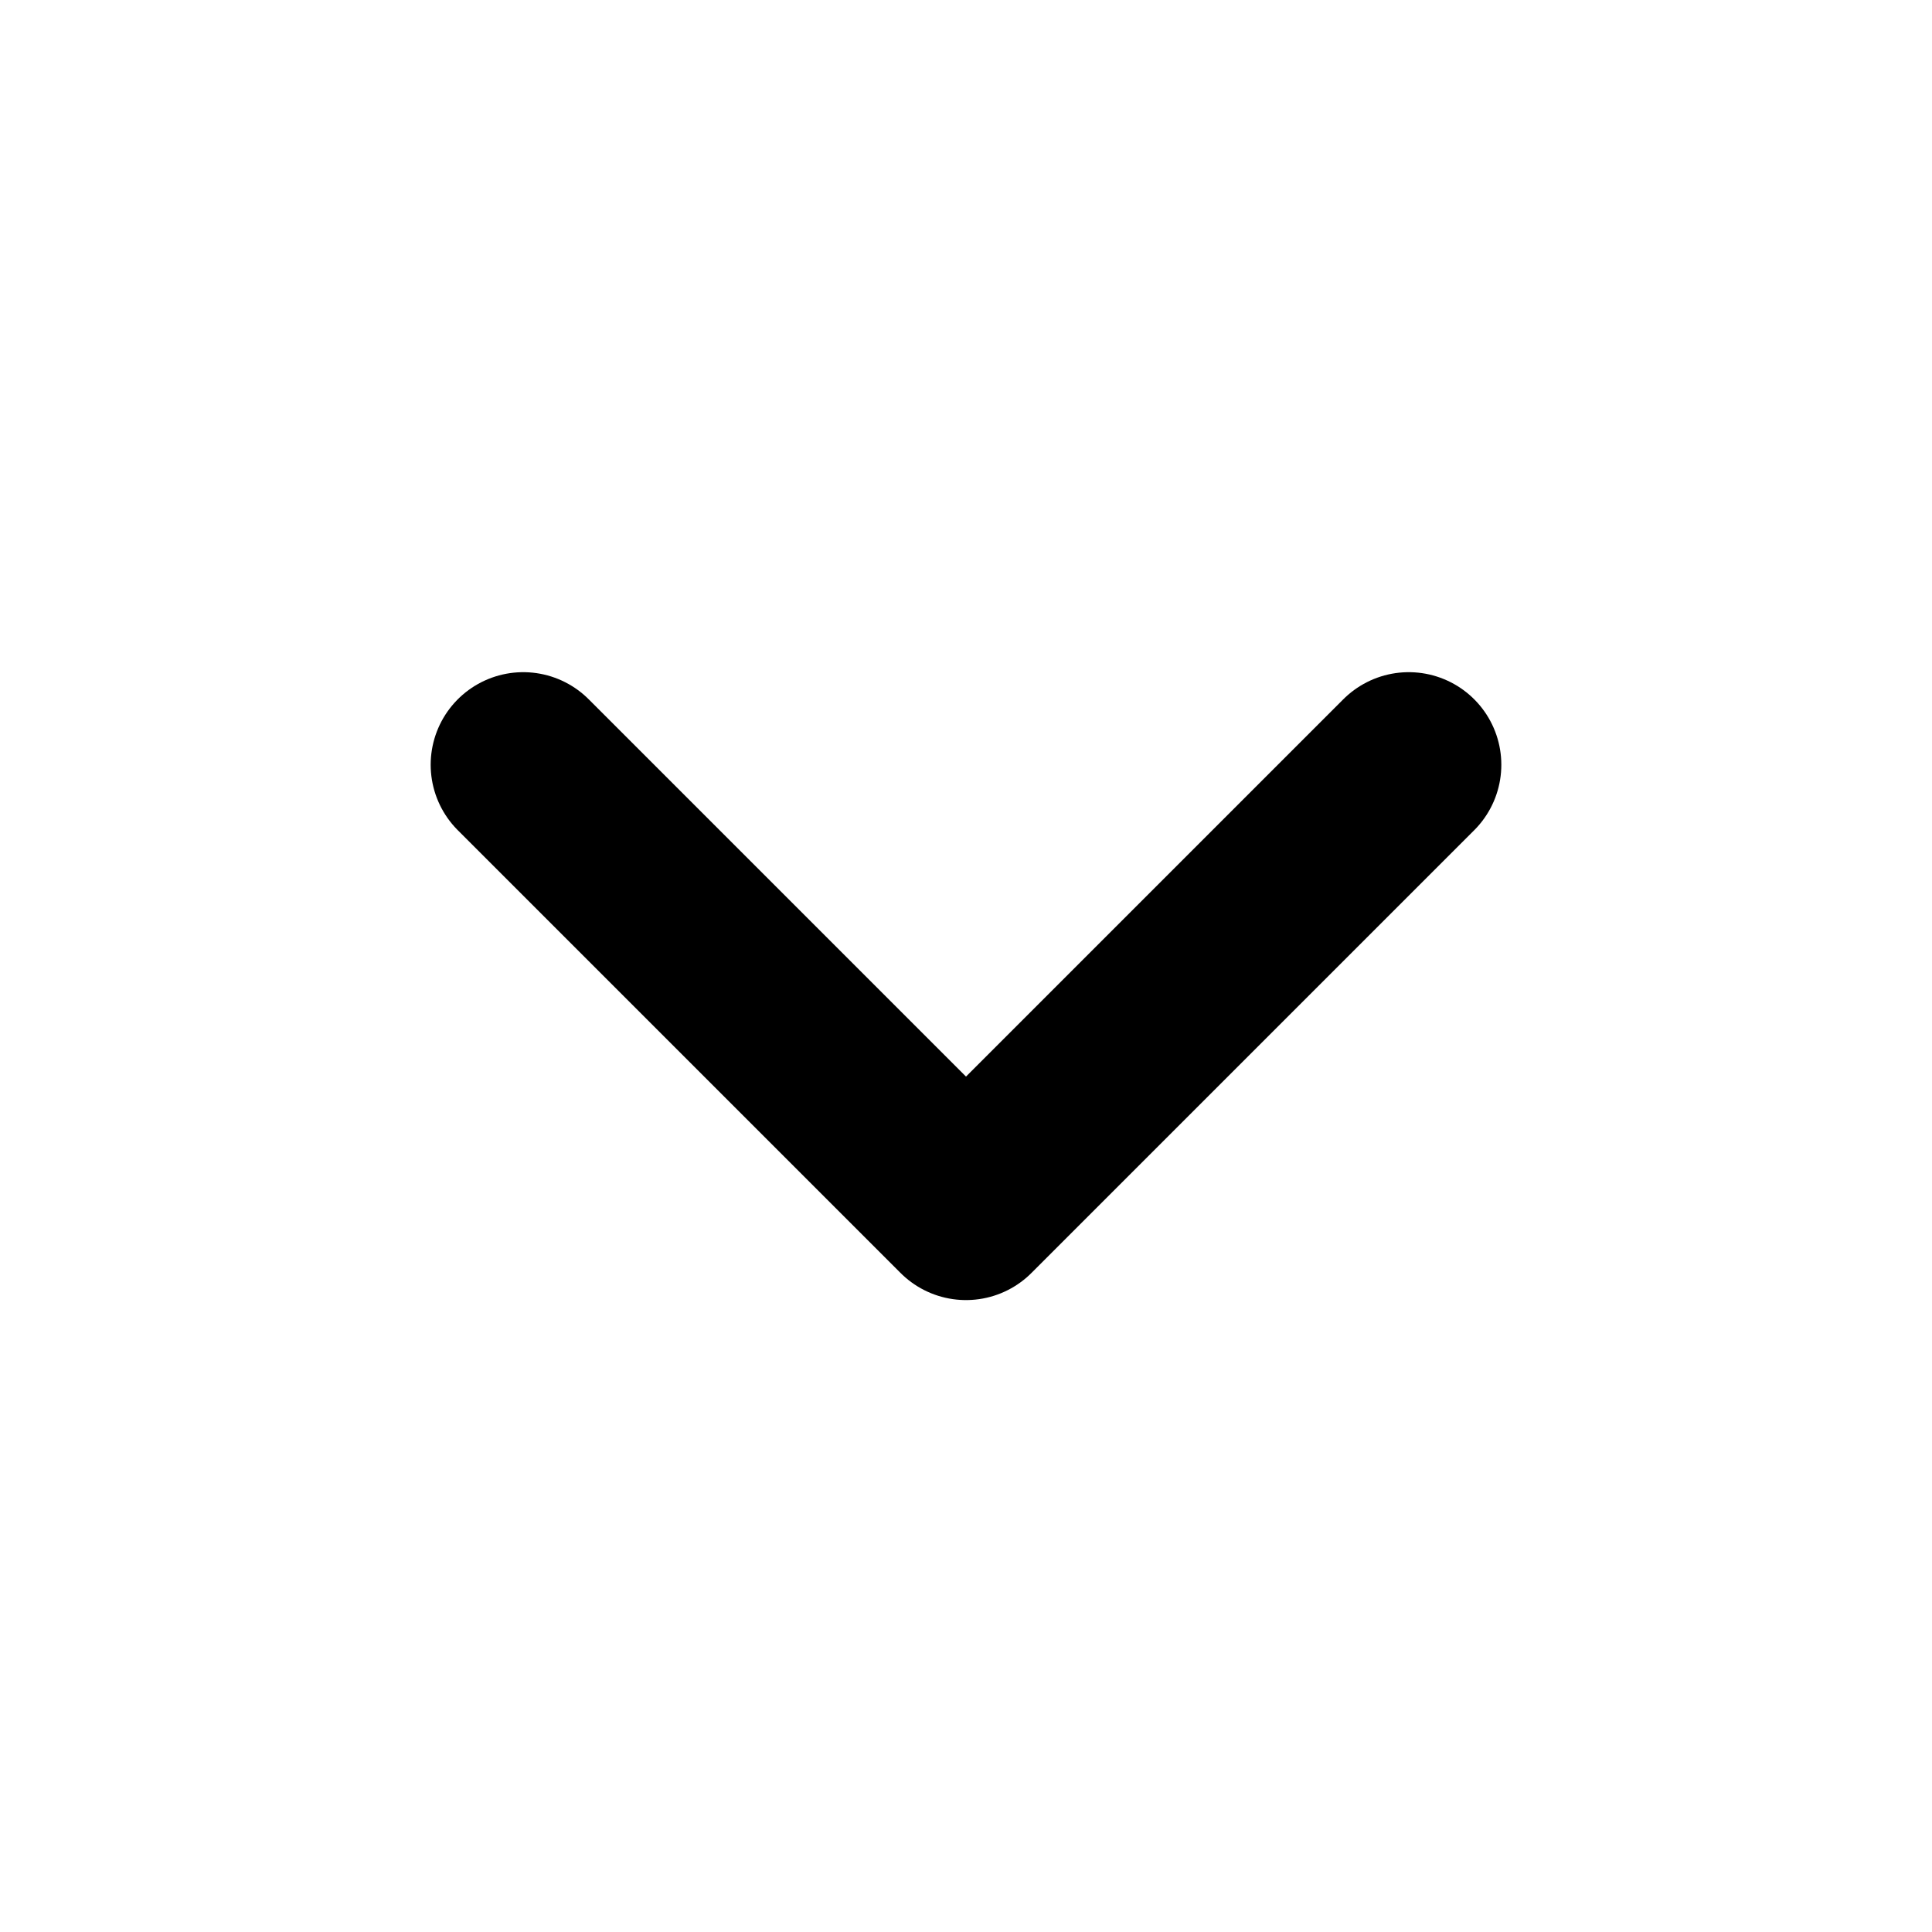
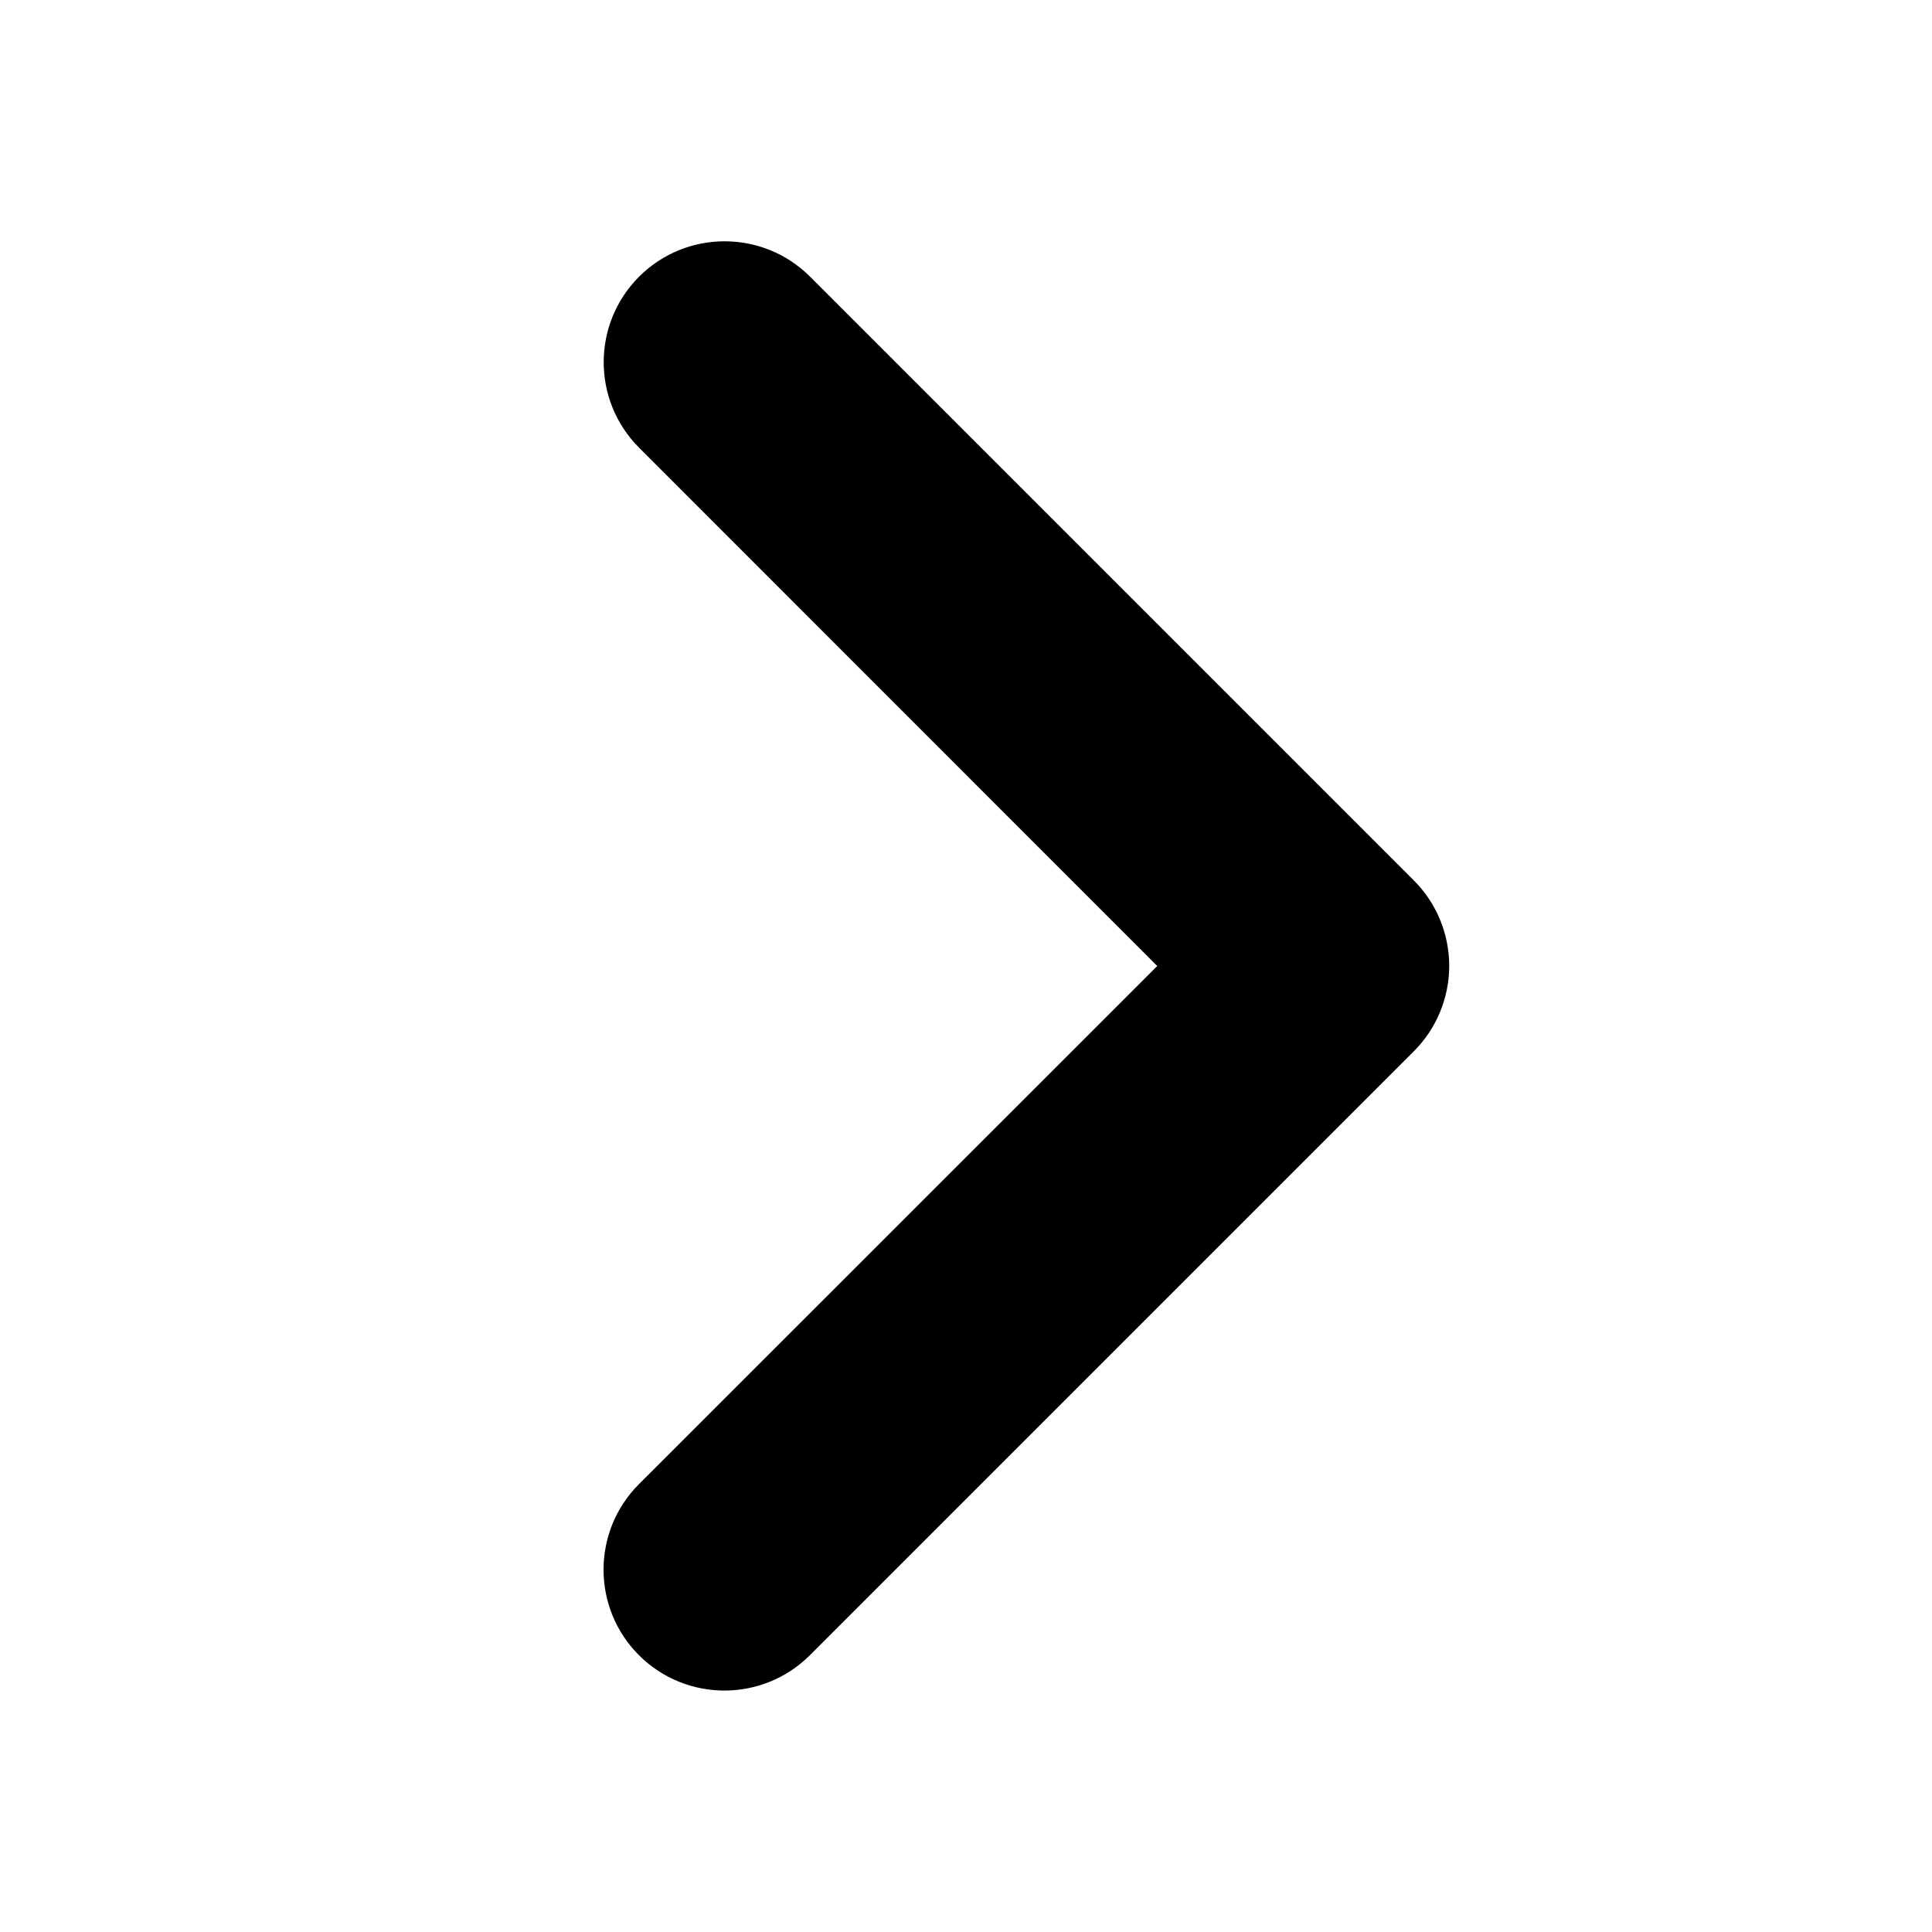
- <svg xmlns="http://www.w3.org/2000/svg" viewBox="0 0 24 24" fill="none" stroke="currentColor" stroke-linecap="round" stroke-linejoin="round" stroke-width="2.3">
-   <path d="M6.5 9.5 L12 15 L17.5 9.5" />
+ <svg xmlns="http://www.w3.org/2000/svg" viewBox="0 0 256 256" fill="currentColor">
+   <path d="M 107.34 36.66 L 187.34 116.66 C 190.35 119.67 192.03 123.75 192.03 128 C 192.02 132.25 190.33 136.33 187.31 139.33 L 187.32 139.32 L 107.32 219.32 C 101.06 225.57 90.92 225.57 84.66 219.32 C 78.41 213.06 78.41 202.92 84.66 196.66 L 153.34 128 L 84.68 59.32 C 78.43 53.06 78.43 42.92 84.68 36.66 C 90.94 30.41 101.08 30.41 107.34 36.66 Z" />
</svg>
